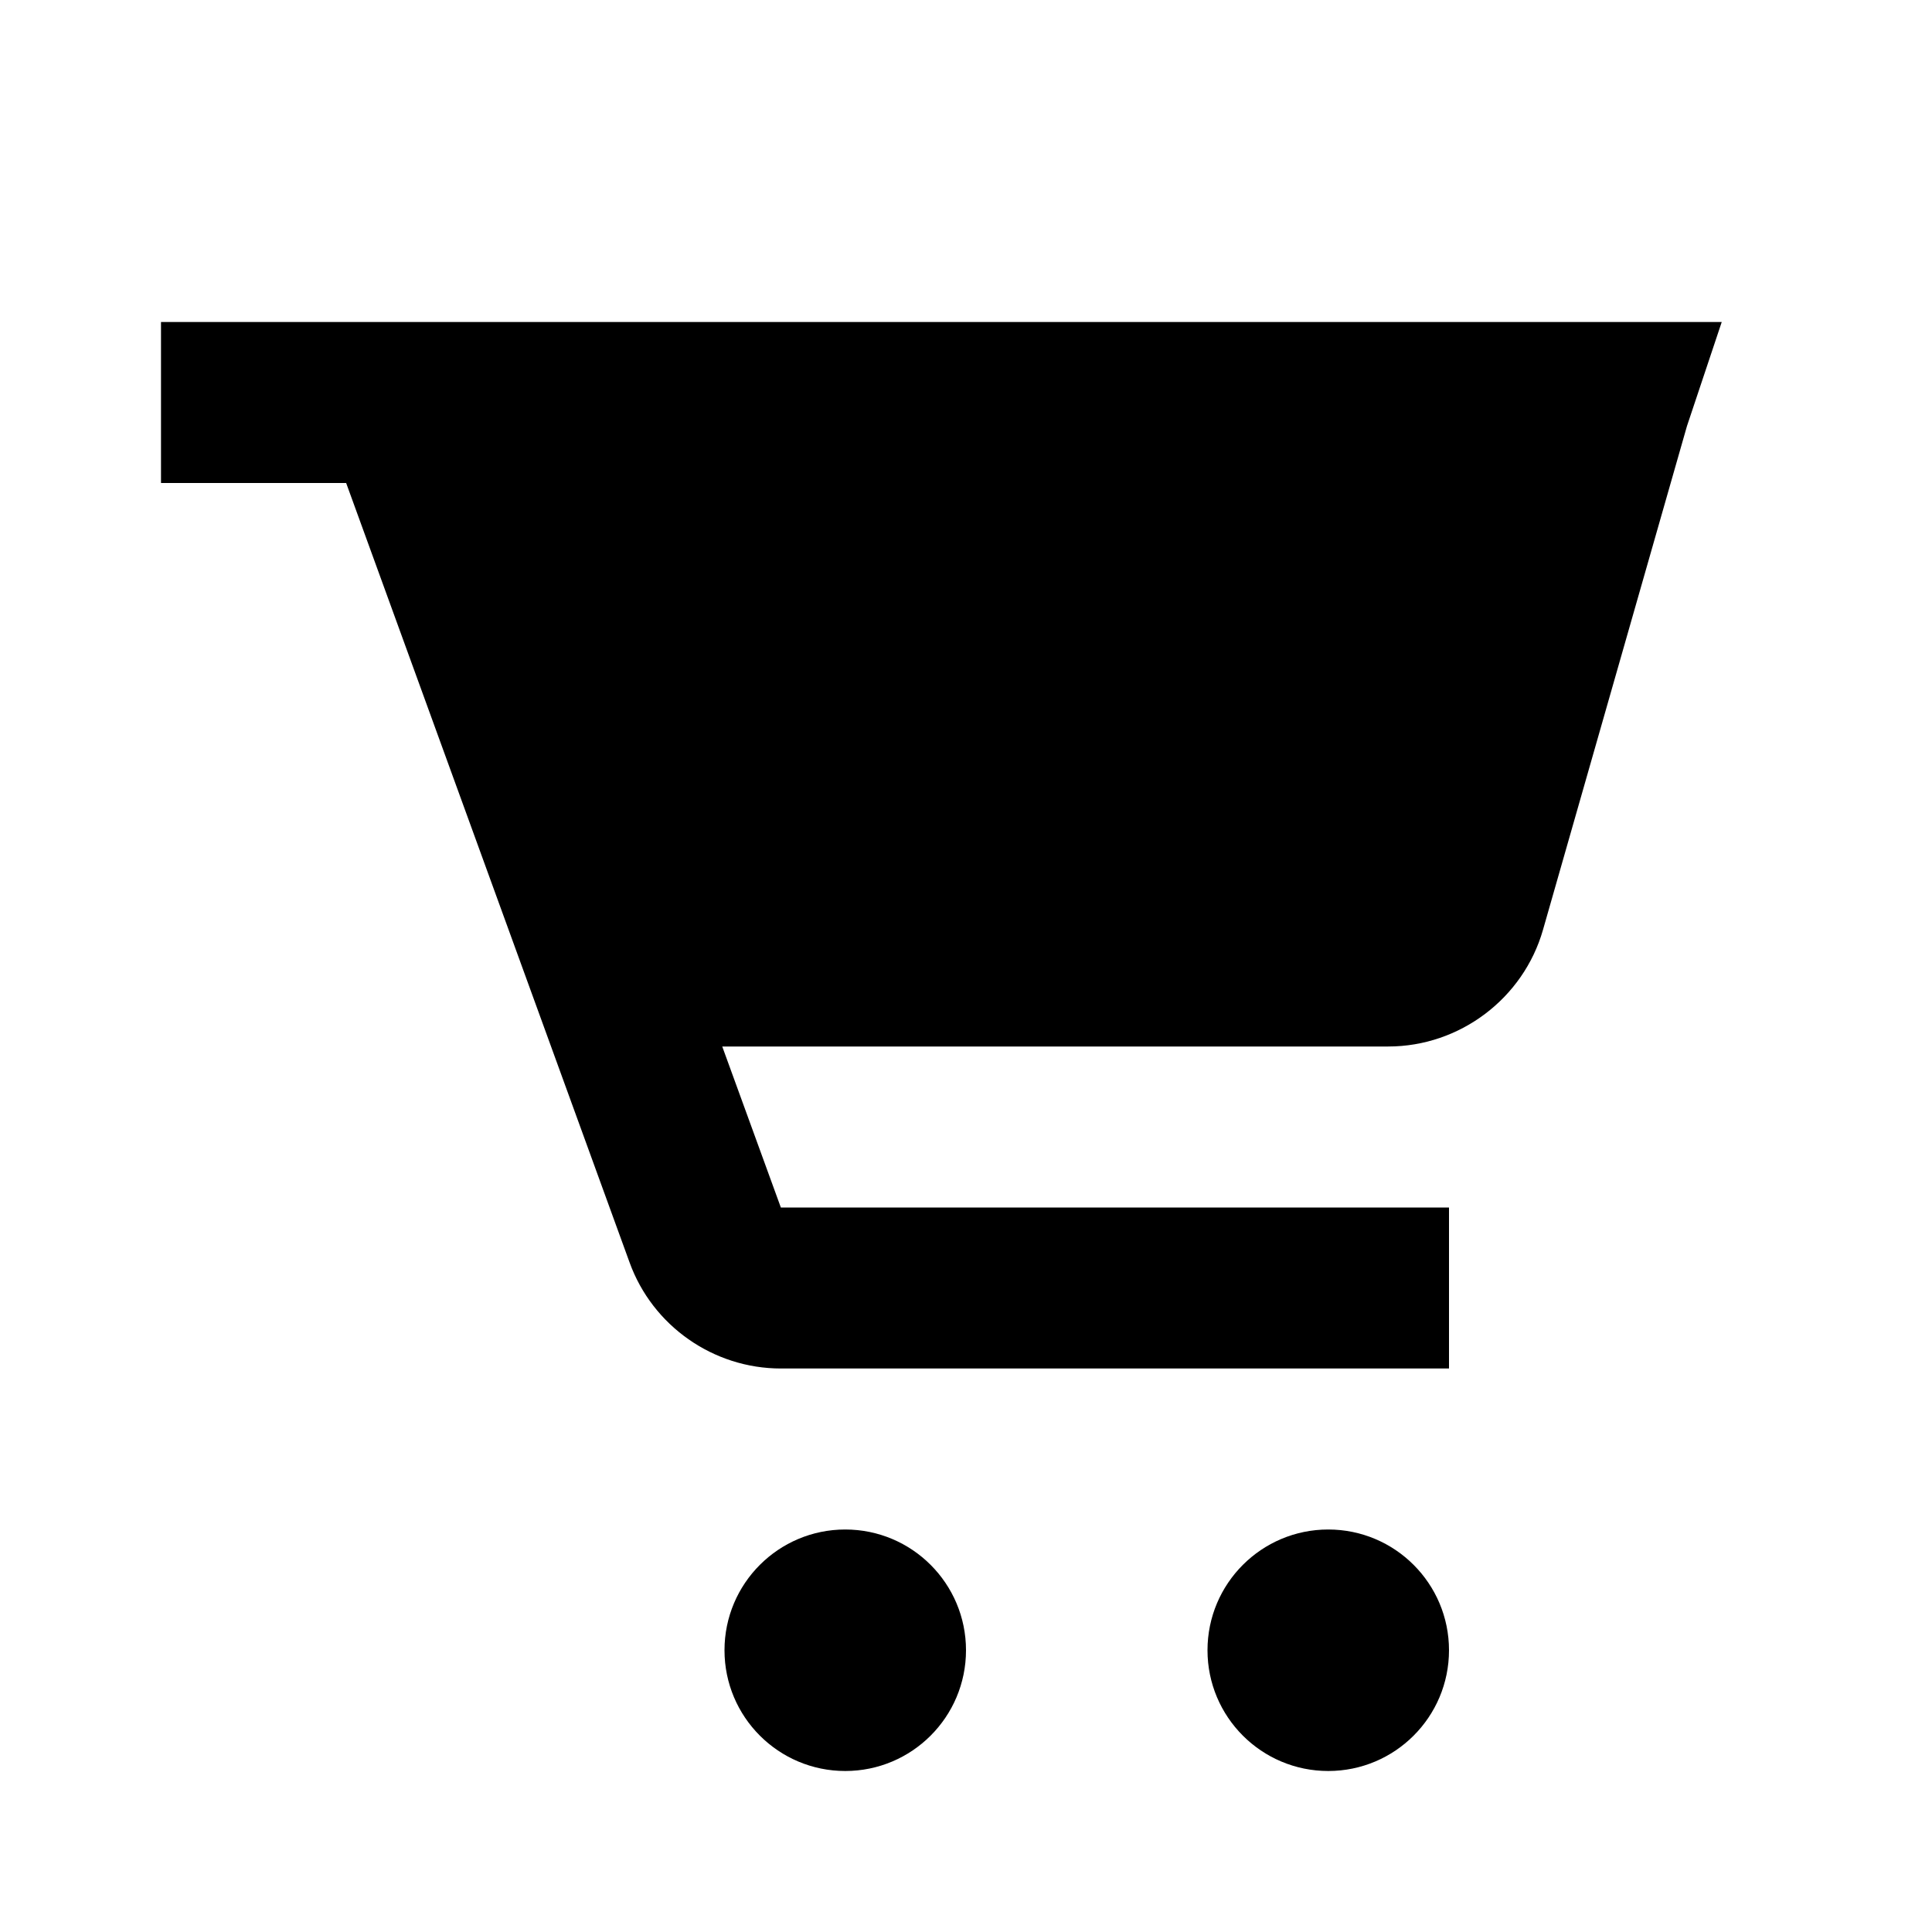
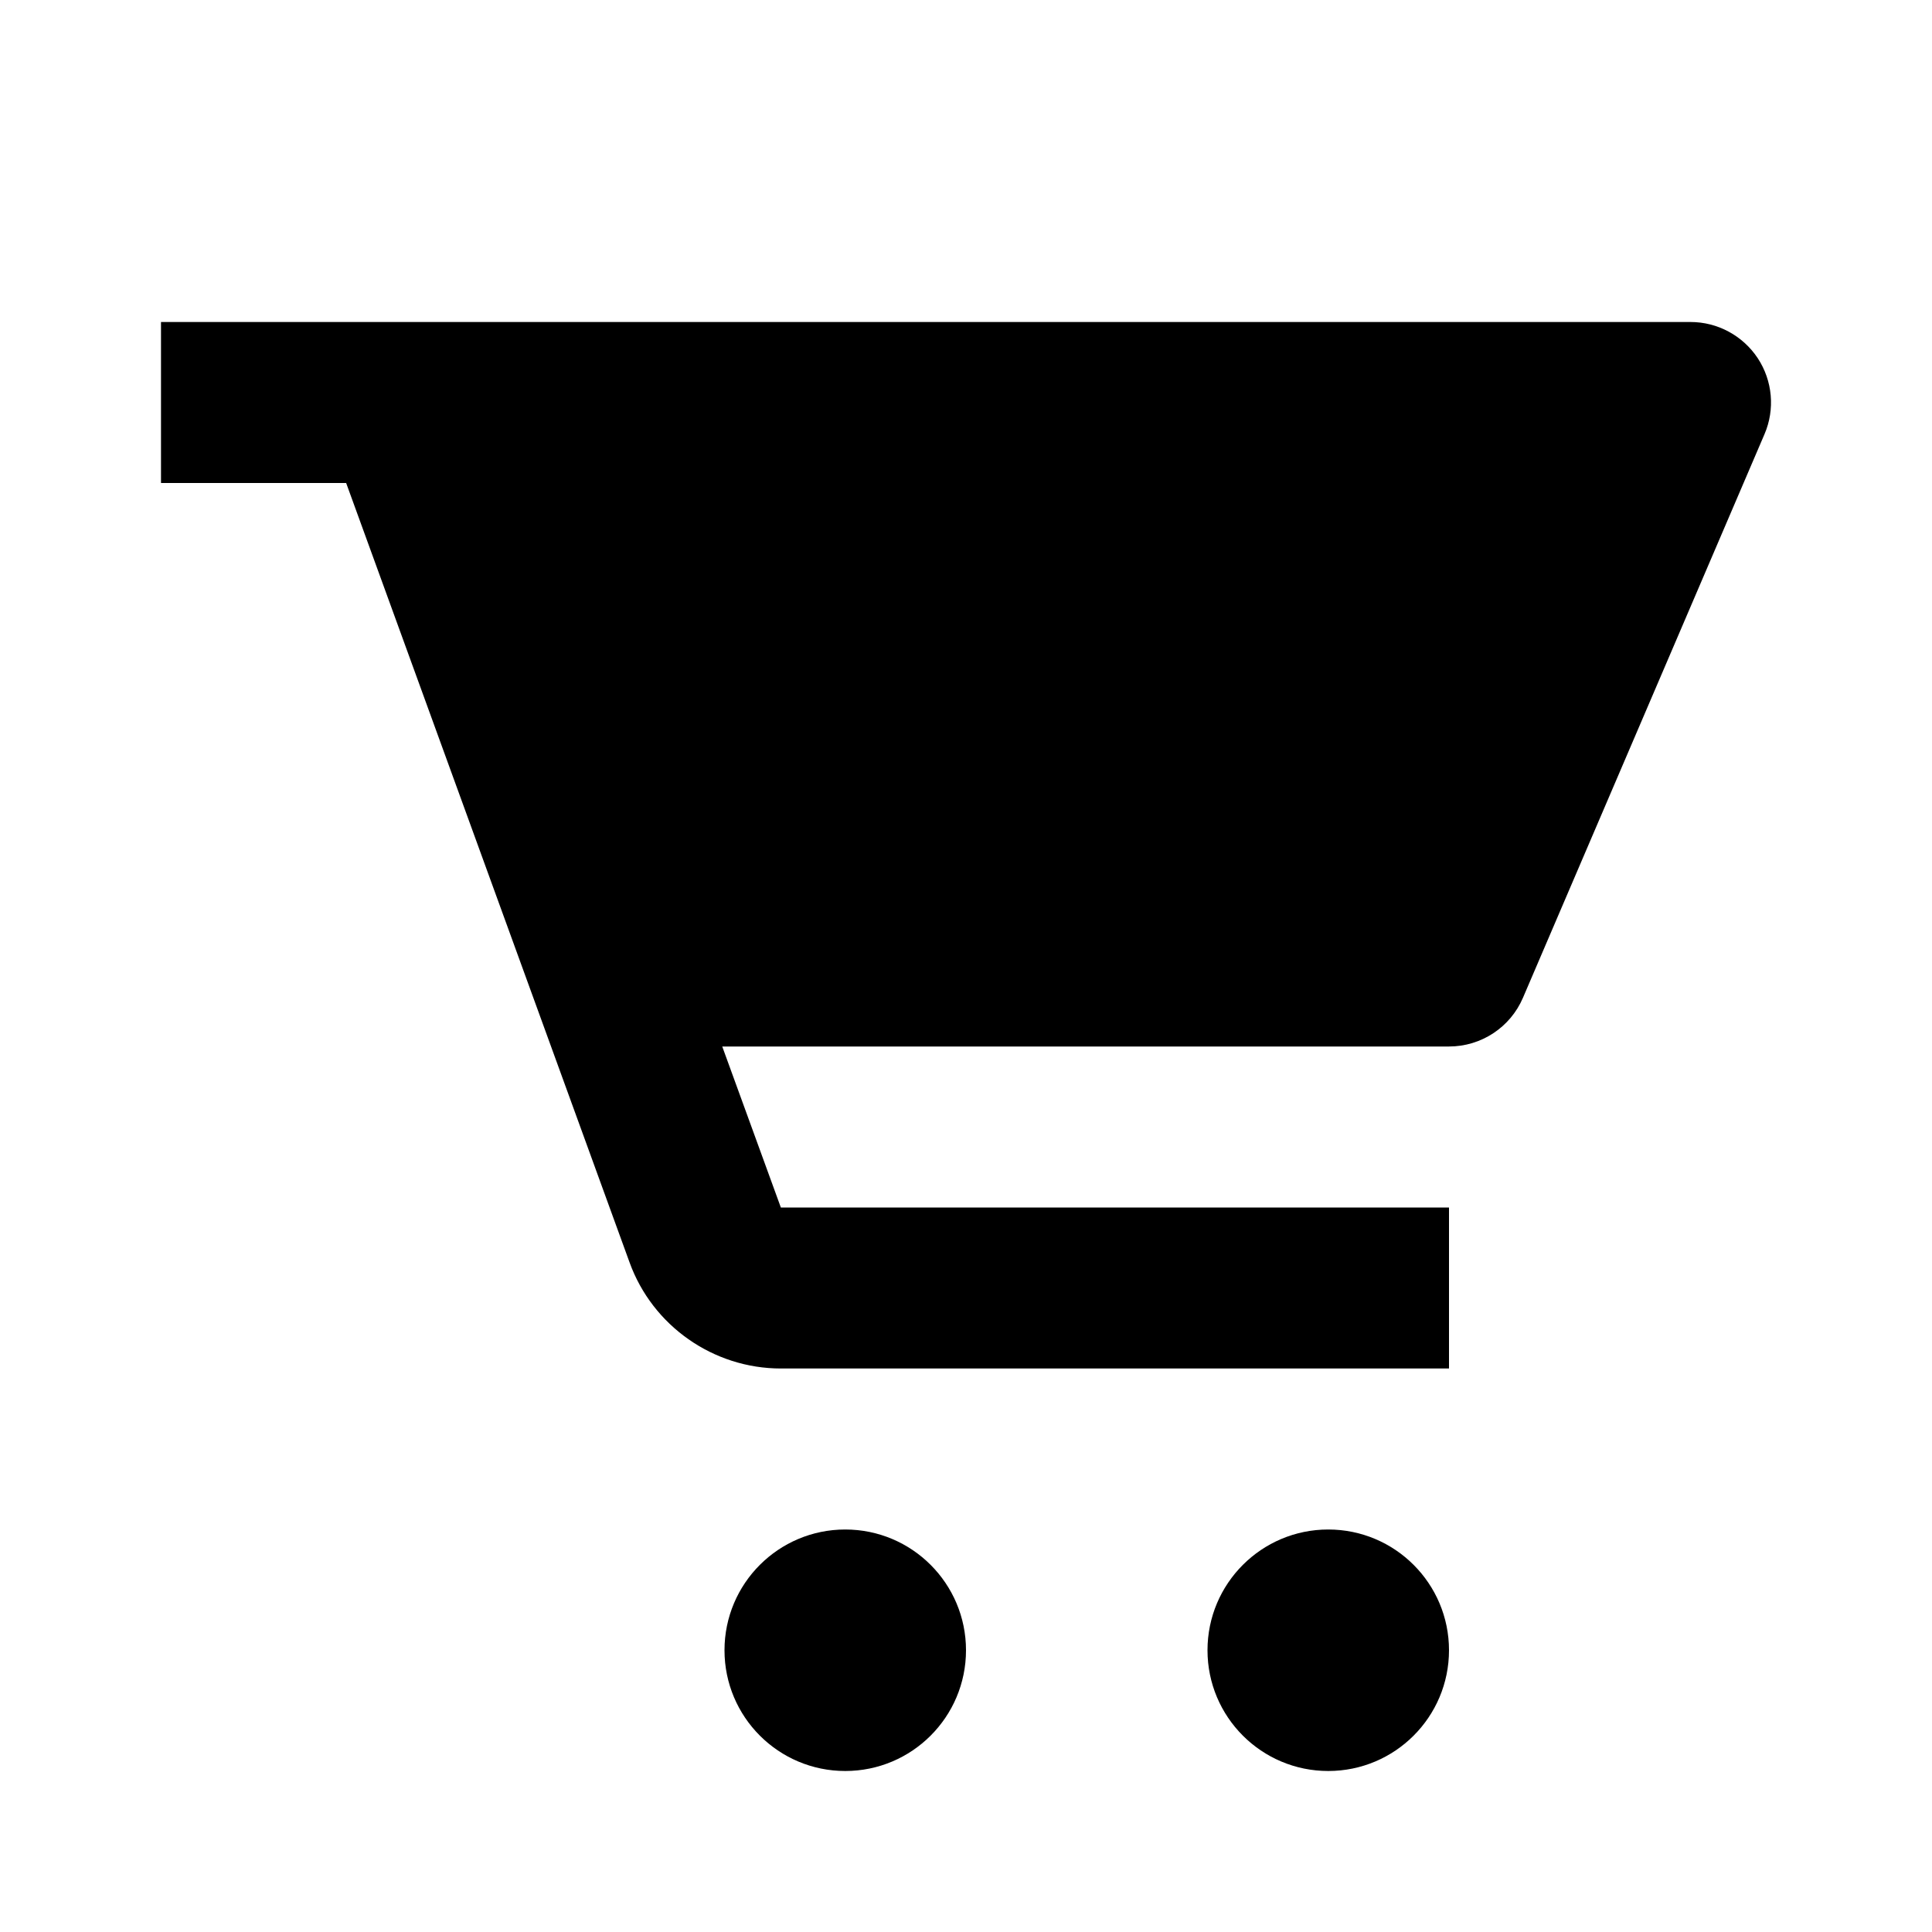
<svg xmlns="http://www.w3.org/2000/svg" width="24" height="24" viewBox="0 0 24 24">
-   <path d="M4.3,6l3.521,9.683C8.106,16.471,8.862,17,9.7,17H18v-2H9.7l-0.728-2h8.273c0.89,0,1.68-0.598,1.923-1.451l1.788-6.256 L21.388,4H5H4H2v2h2H4.3z" />
+   <path d="M21.835,4.449C21.649,4.169,21.336,4,21,4H5H4H2v2h2h0.3l3.521,9.683C8.106,16.471,8.862,17,9.7,17H18v-2H9.7l-0.728-2H18 c0.4,0,0.762-0.238,0.919-0.606l3-7C22.052,5.085,22.02,4.73,21.835,4.449z" />
  <circle cx="10.5" cy="20.5" r="1.5" />
  <circle cx="16.5" cy="20.5" r="1.5" />
</svg>
